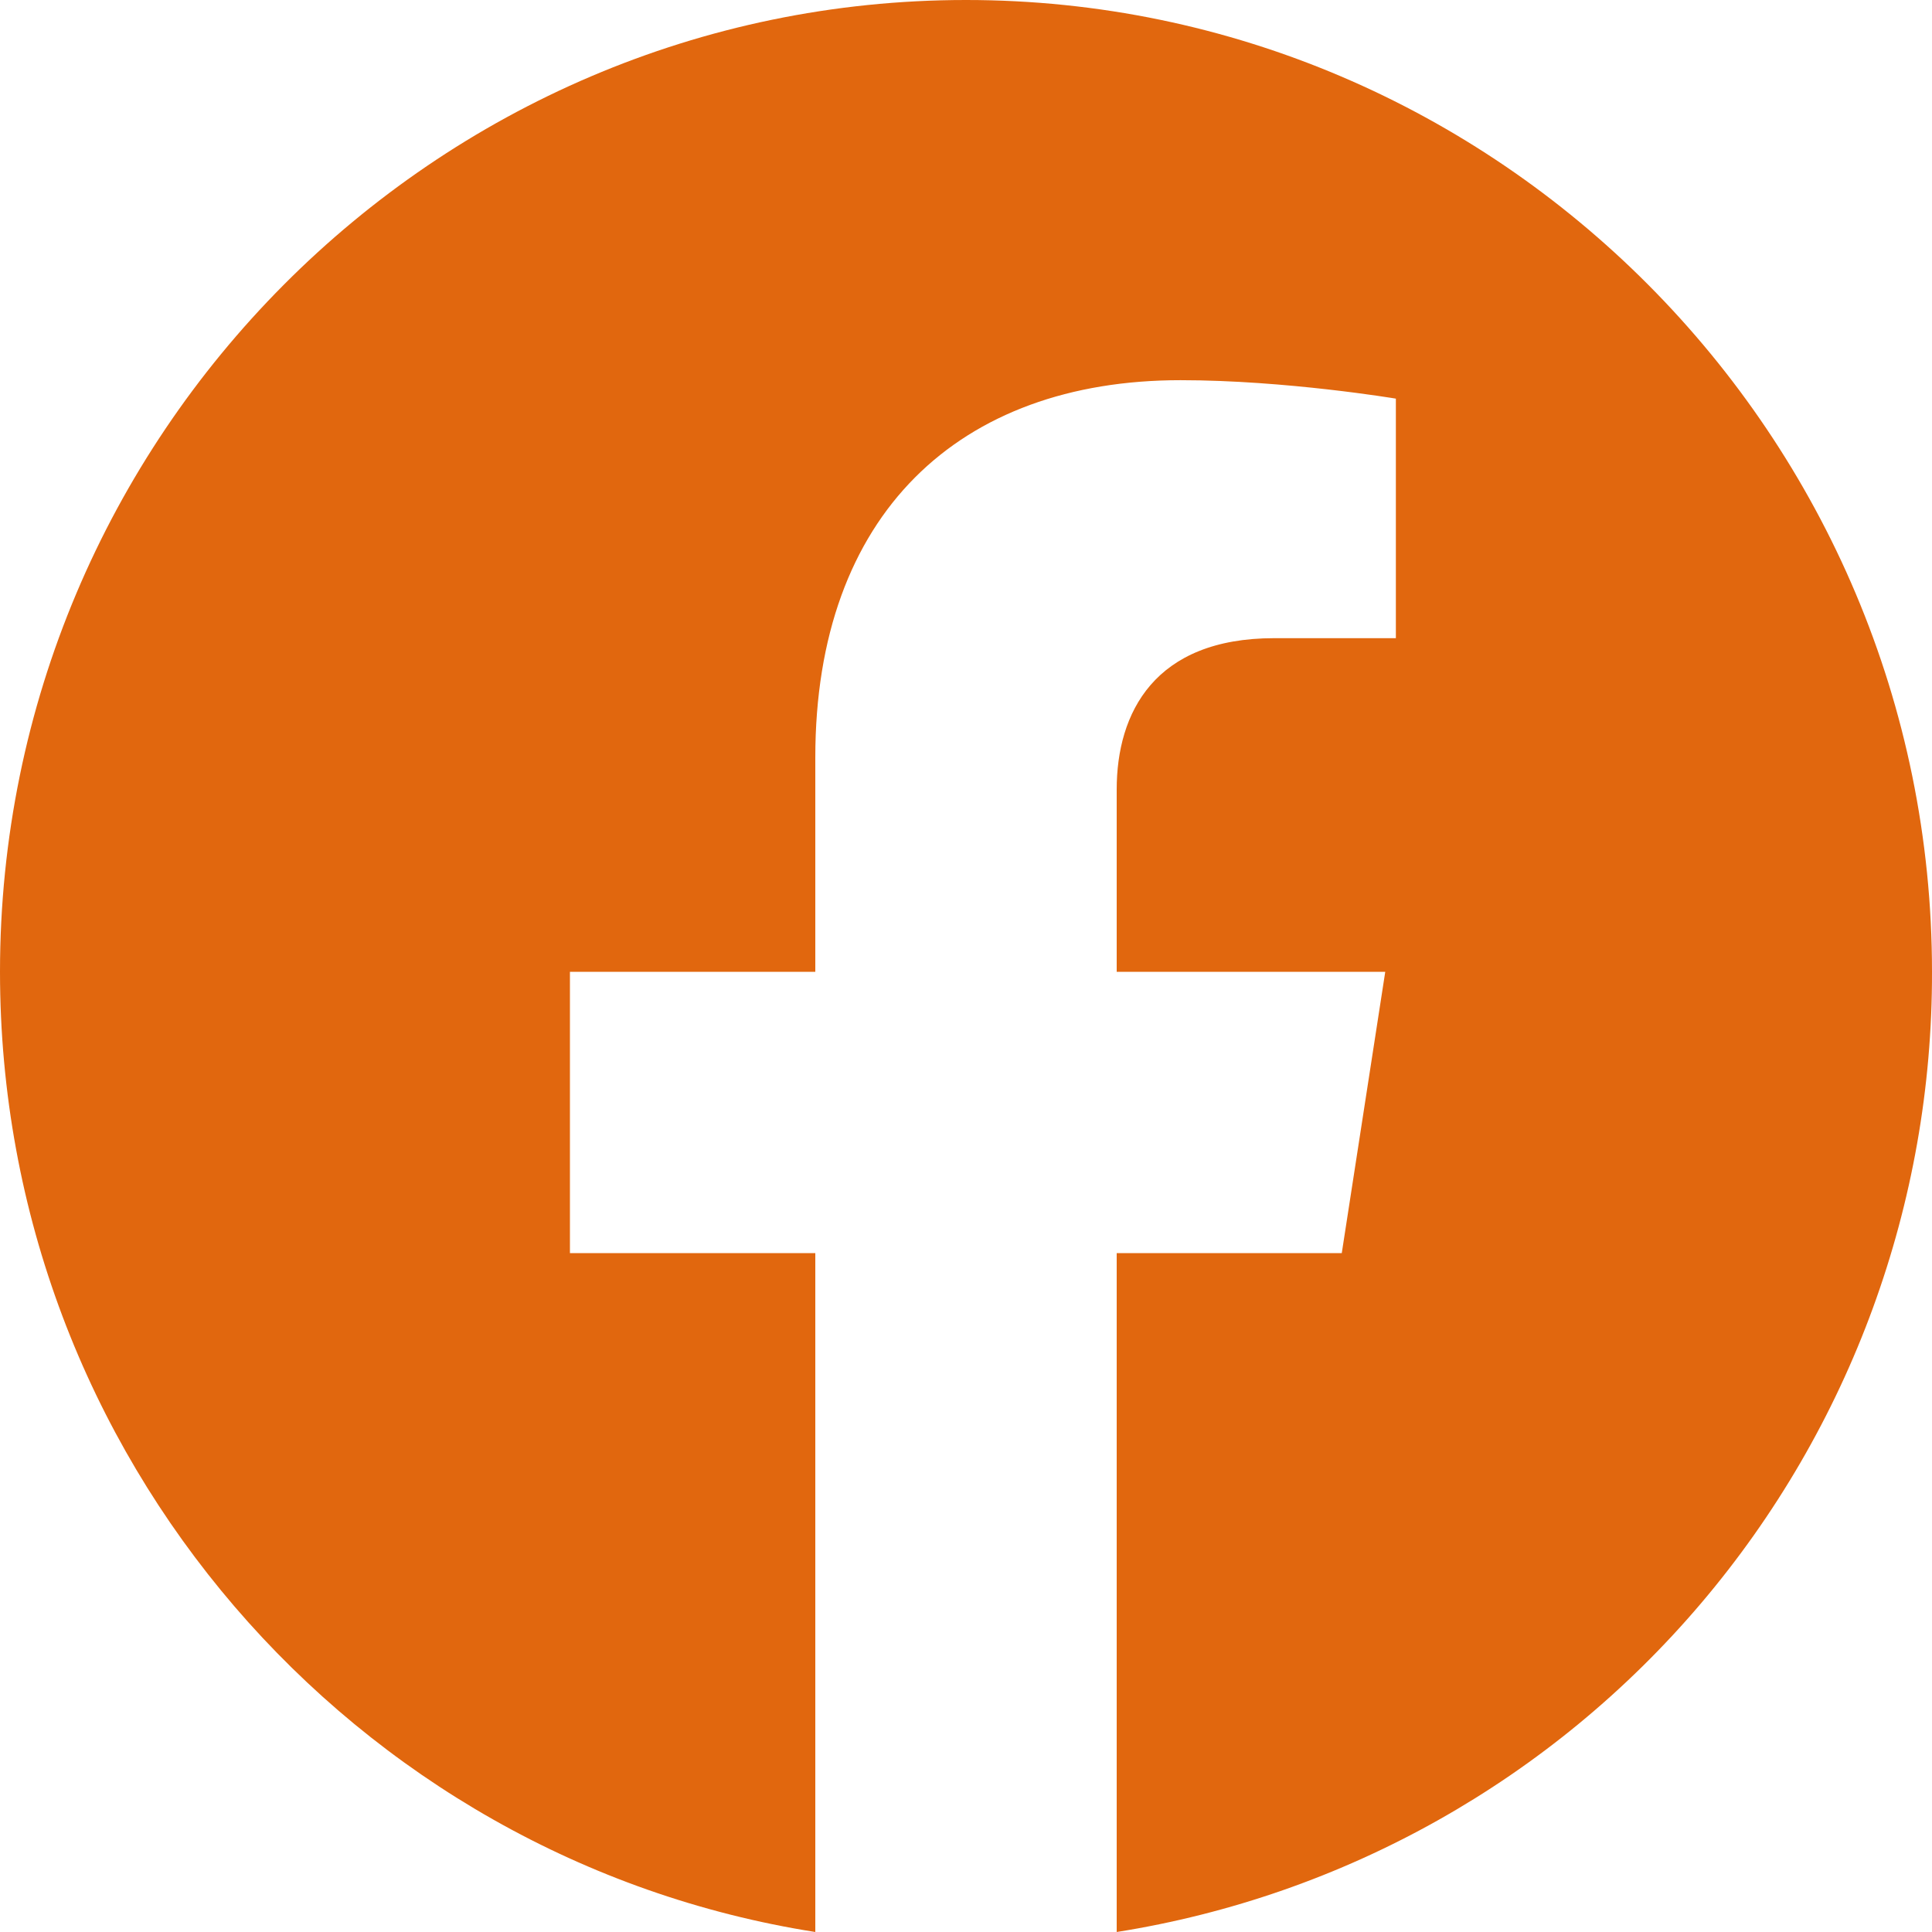
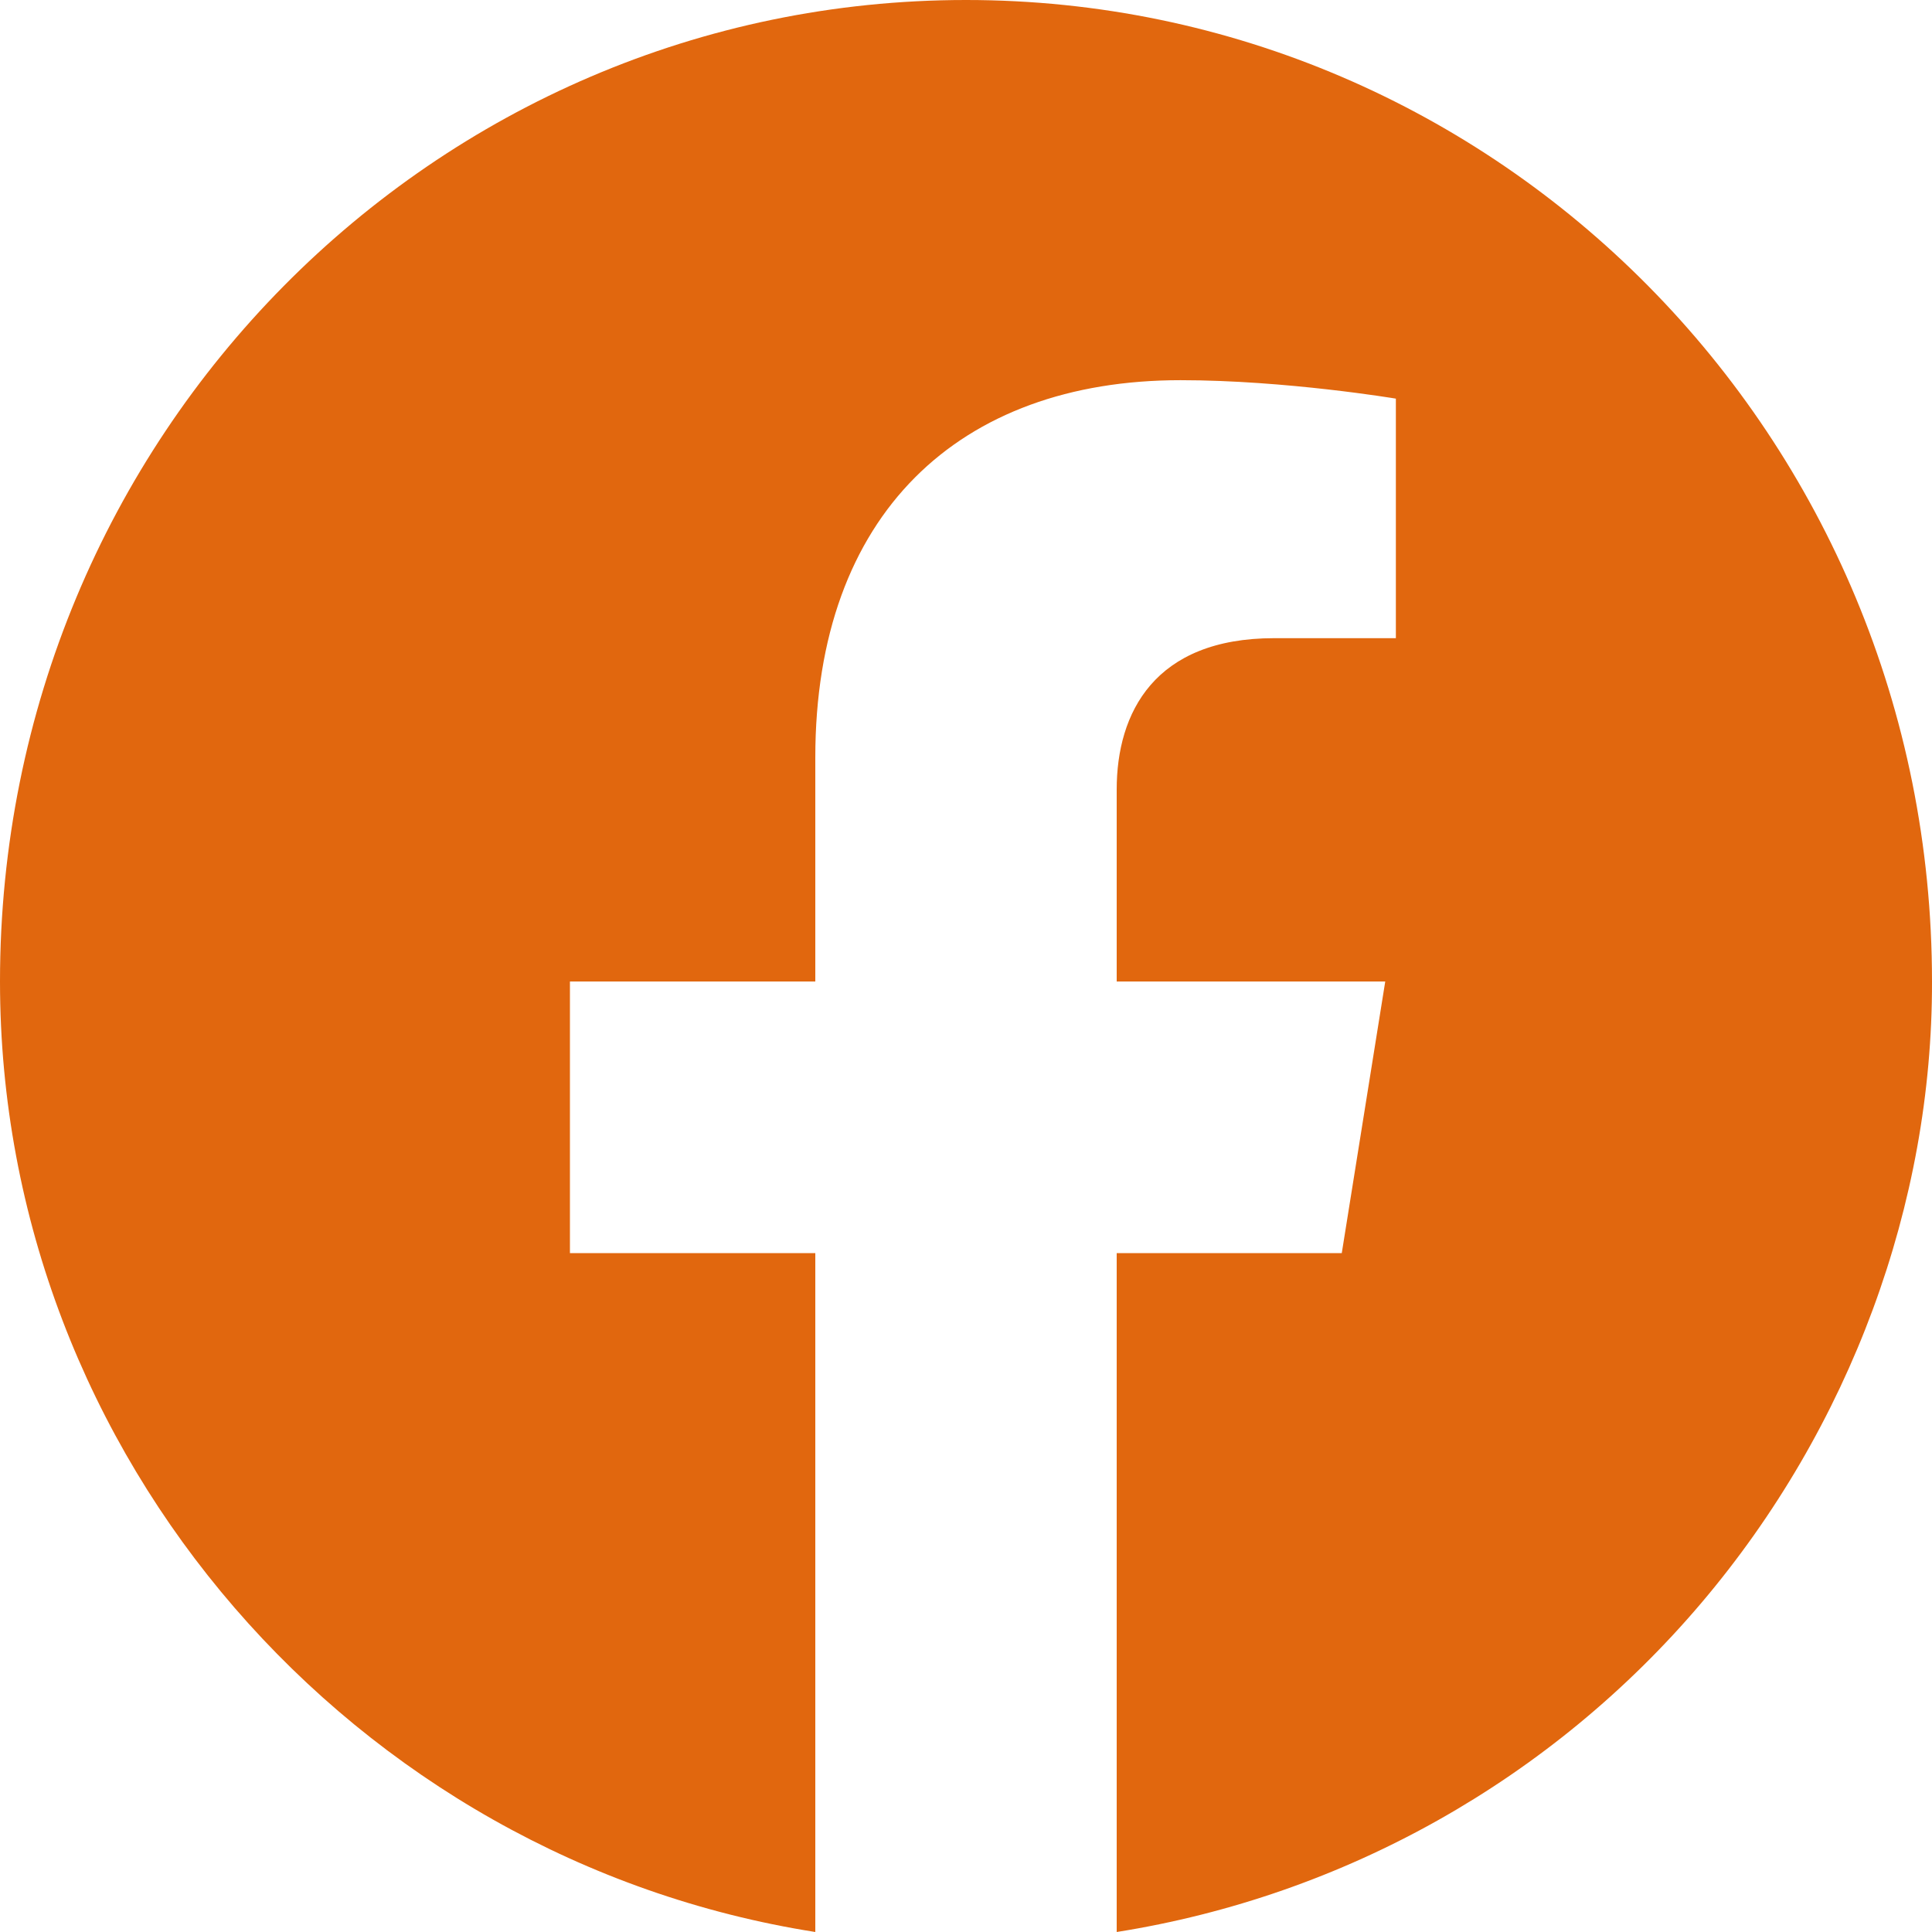
<svg xmlns="http://www.w3.org/2000/svg" width="60" height="60" viewBox="0 0 60 60" fill="none">
-   <path d="M30 0C13.5 0 0 13.524 0 30.181C0 45.241 10.98 57.741 25.32 60V38.916H17.7V30.181H25.32V23.524C25.32 15.964 29.79 11.807 36.66 11.807C39.93 11.807 43.35 12.38 43.35 12.38V19.819H39.57C35.85 19.819 34.68 22.139 34.68 24.518V30.181H43.02L41.67 38.916H34.68V60C41.749 58.879 48.187 55.258 52.83 49.789C57.473 44.321 60.016 37.366 60 30.181C60 13.524 46.5 0 30 0Z" fill="#E1670E" />
+   <path d="M30 0C13.5 0 0 13.524 0 30.481C0 45.241 10.98 57.741 25.32 60V38.916H17.7V30.481H25.32V23.524C25.32 15.964 29.79 11.807 36.66 11.807C39.93 11.807 43.35 12.38 43.35 12.38V19.819H39.57C35.85 19.819 34.68 22.139 34.68 24.518V30.481H43.02L41.67 38.916H34.68V60C41.749 58.879 48.187 55.258 52.83 49.789C57.473 44.321 60.016 37.366 60 30.481C60 13.524 46.5 0 30 0Z" fill="#E1670E" />
</svg>
